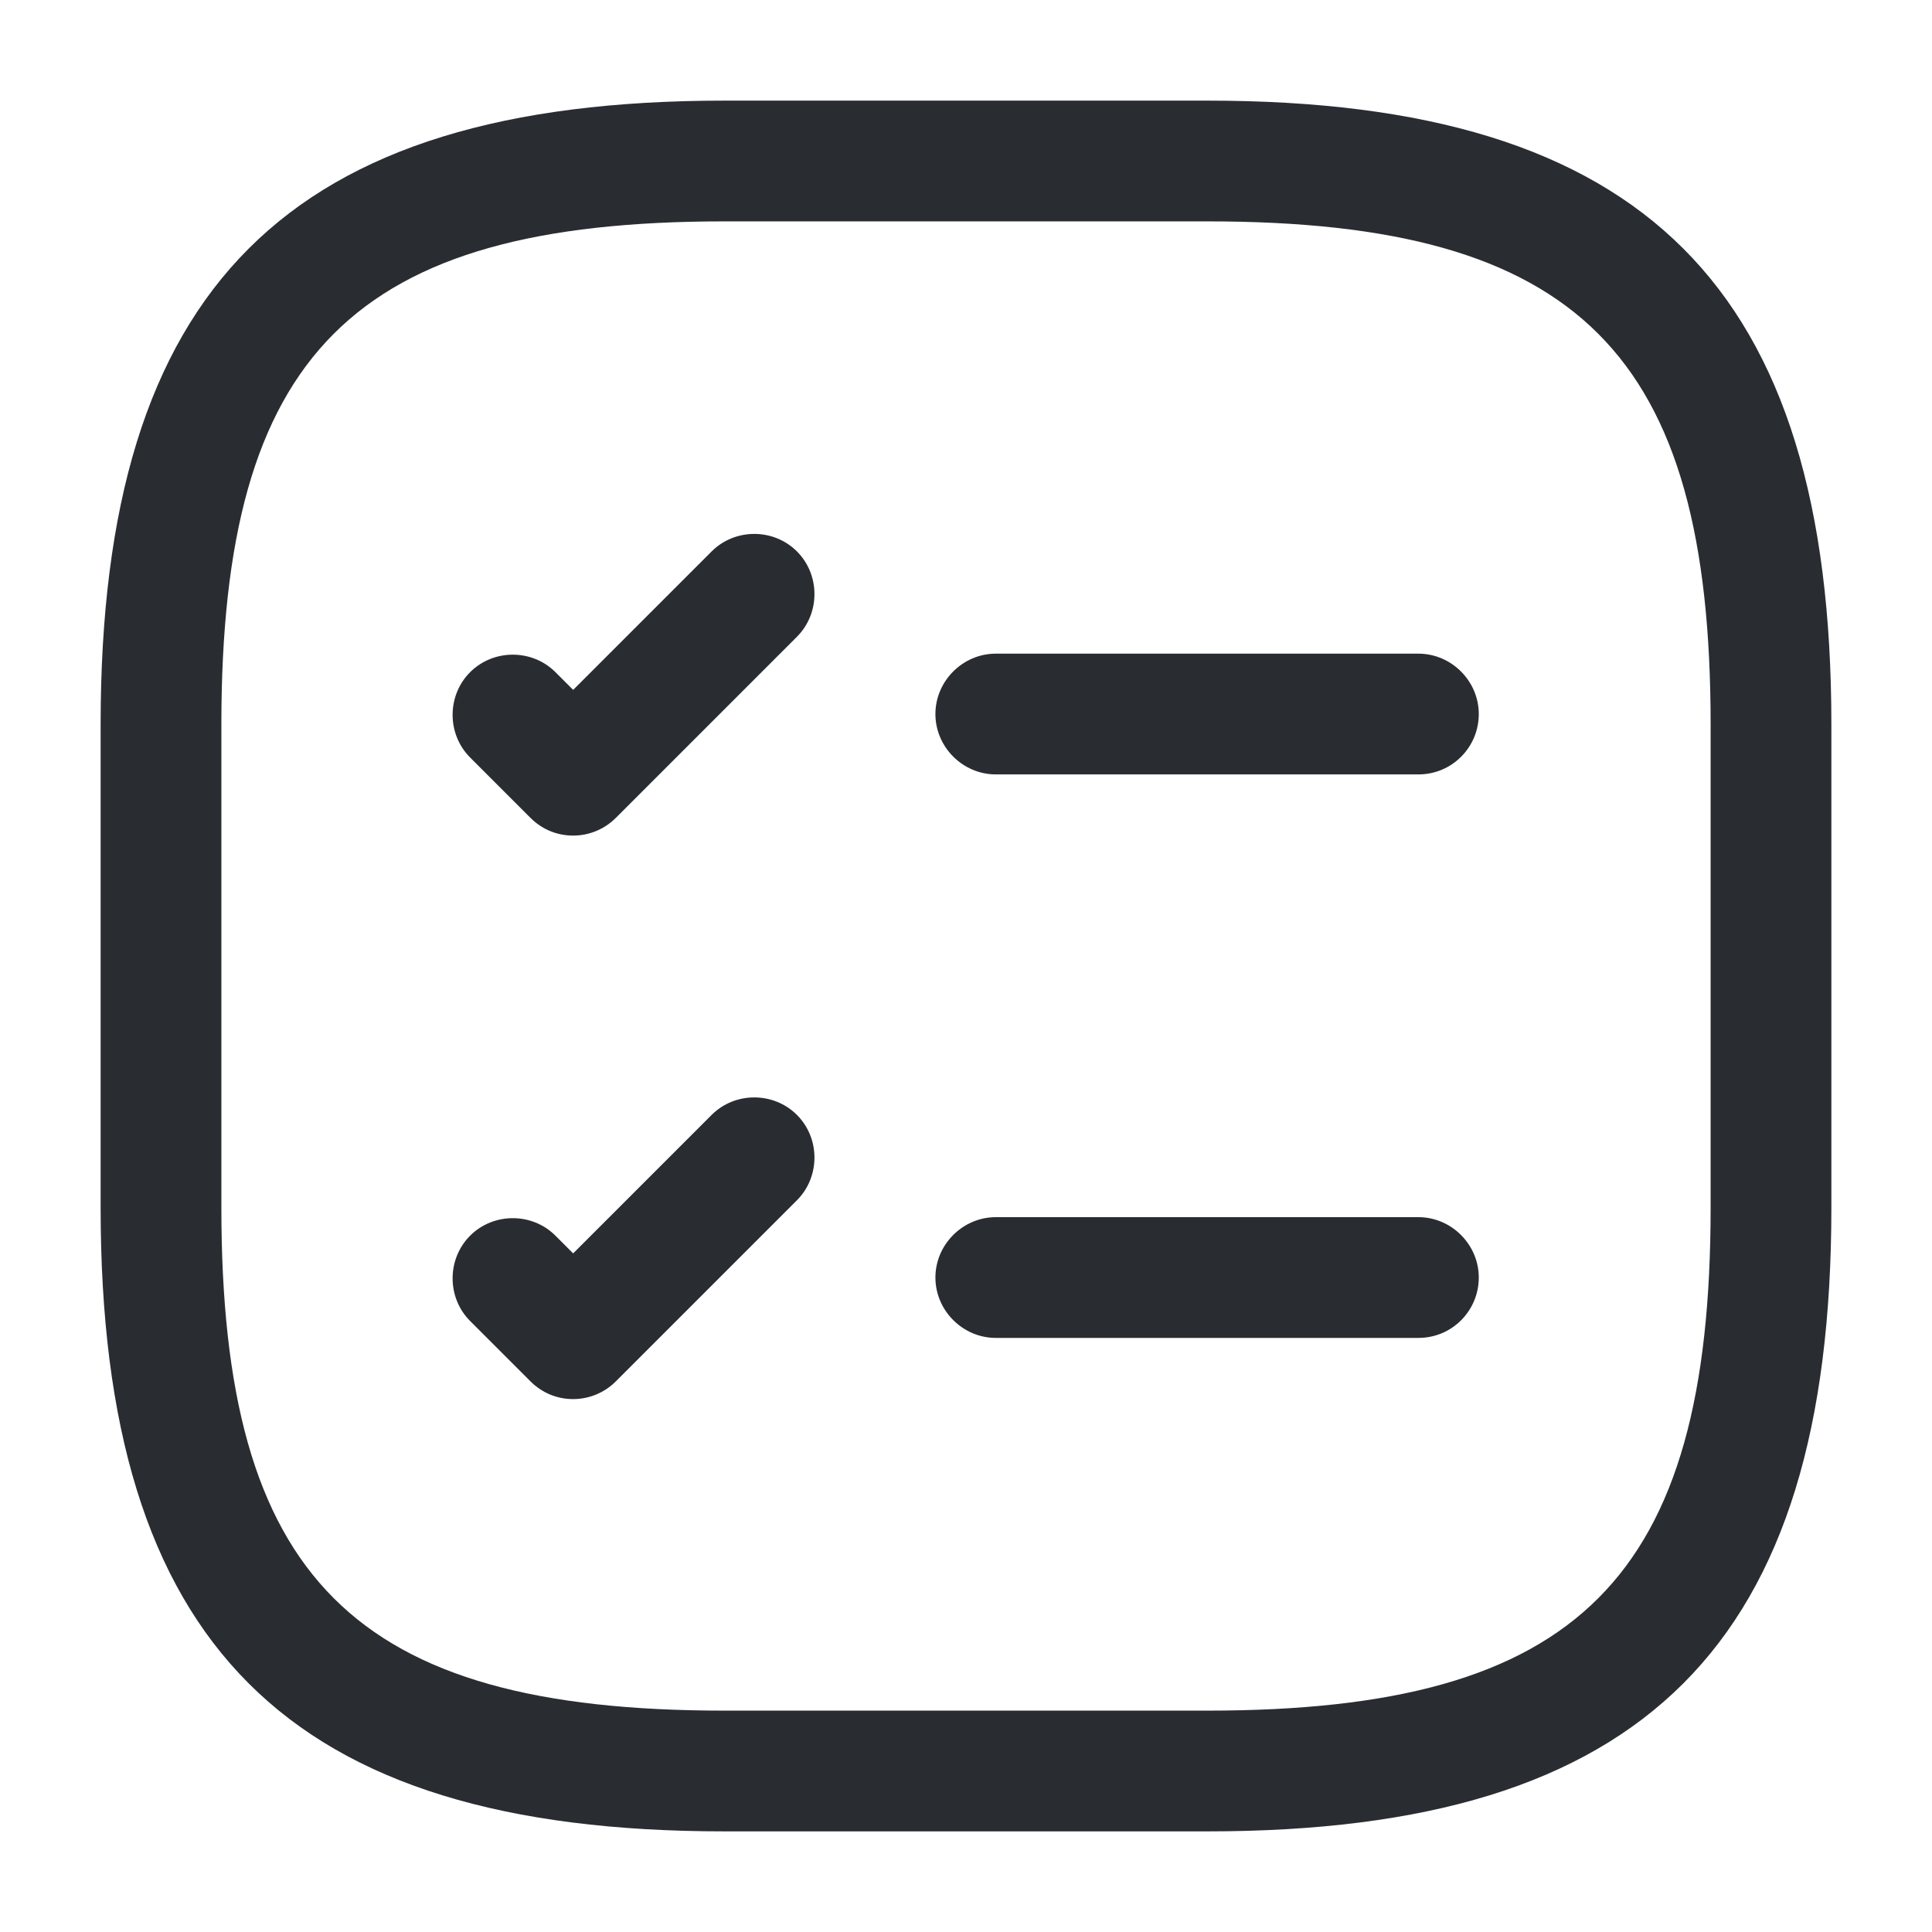
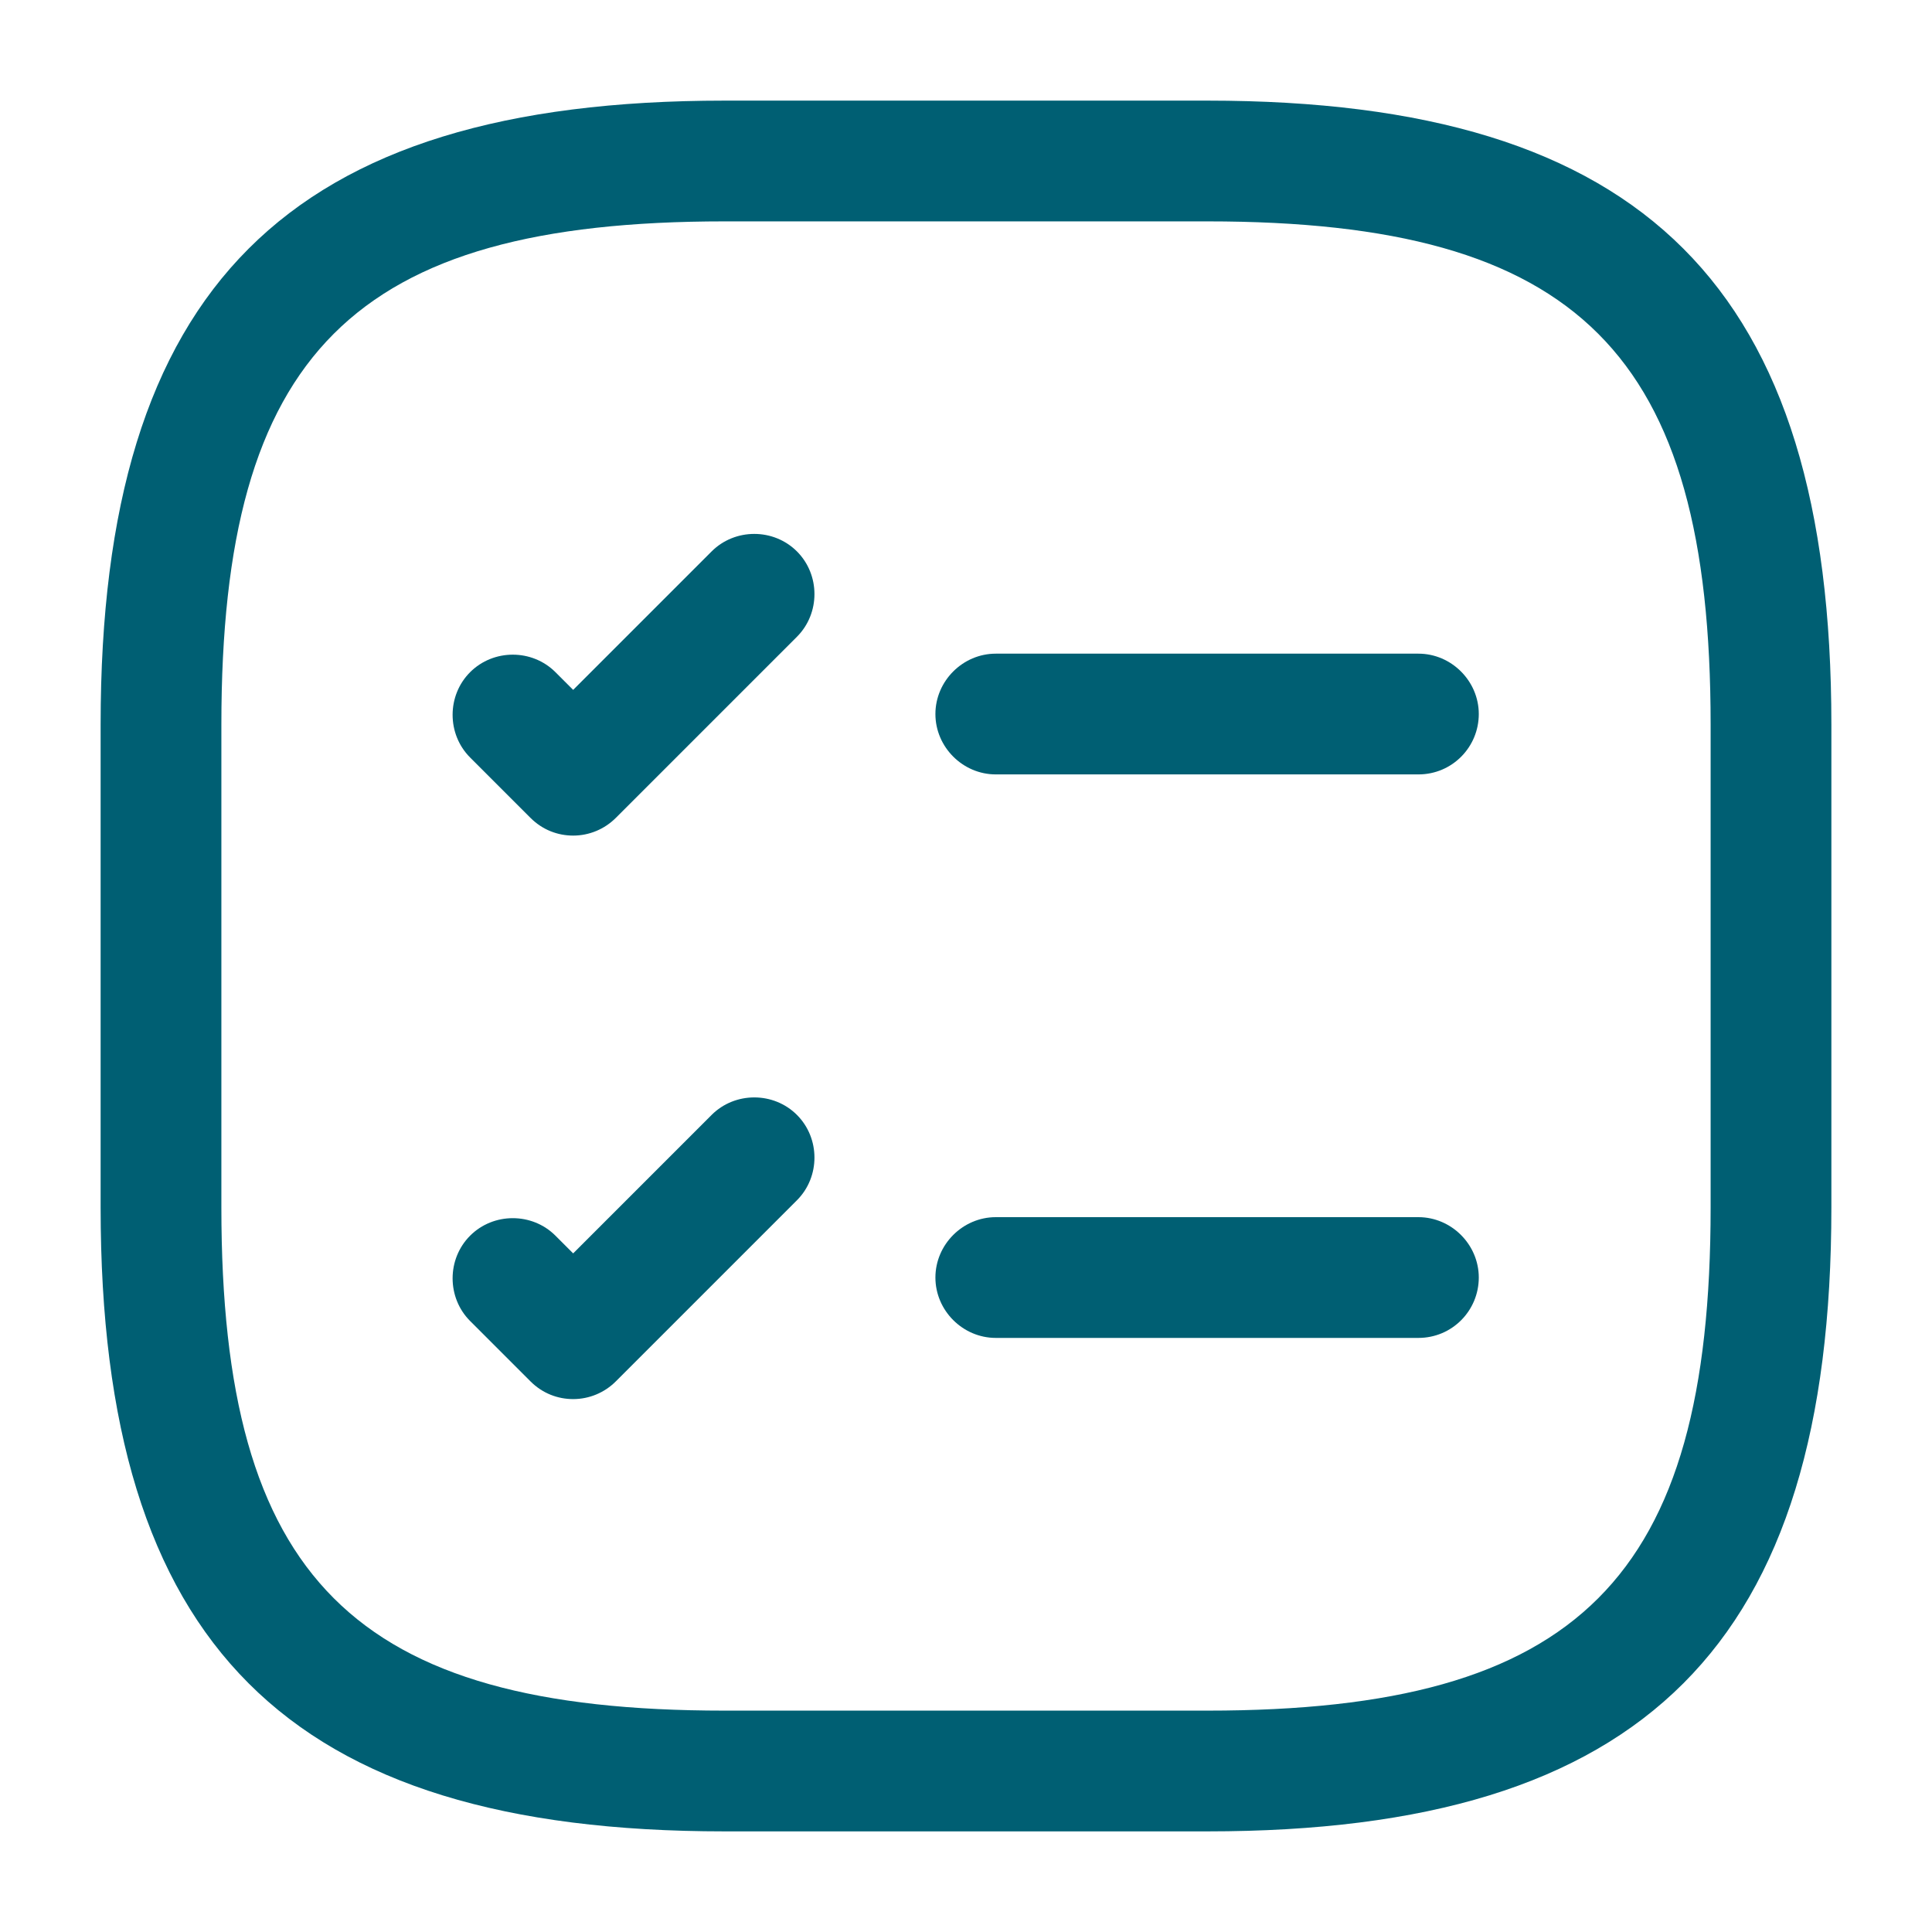
<svg xmlns="http://www.w3.org/2000/svg" width="24" height="24" viewBox="0 0 24 24" fill="none">
-   <path d="M17.62 9.62H12.37C11.96 9.62 11.62 9.28 11.62 8.87C11.62 8.46 11.96 8.12 12.37 8.12H17.62C18.03 8.12 18.37 8.46 18.37 8.87C18.37 9.28 18.04 9.62 17.62 9.62Z" fill="#292D32" />
-   <path d="M7.12 10.38C6.93 10.38 6.74 10.31 6.59 10.16L5.84 9.41C5.55 9.12 5.55 8.64 5.84 8.35C6.13 8.06 6.61 8.06 6.9 8.35L7.12 8.57L8.84 6.85C9.13 6.56 9.61 6.56 9.9 6.85C10.19 7.14 10.19 7.62 9.9 7.91L7.65 10.16C7.51 10.3 7.32 10.38 7.12 10.38Z" fill="#292D32" />
-   <path d="M17.62 16.62H12.37C11.96 16.62 11.62 16.28 11.62 15.87C11.62 15.46 11.96 15.12 12.37 15.12H17.62C18.03 15.12 18.37 15.46 18.37 15.87C18.37 16.28 18.04 16.62 17.62 16.62Z" fill="#292D32" />
-   <path d="M7.12 17.38C6.93 17.38 6.74 17.31 6.59 17.16L5.84 16.41C5.55 16.12 5.55 15.64 5.84 15.35C6.13 15.06 6.61 15.06 6.9 15.35L7.12 15.57L8.84 13.85C9.13 13.56 9.61 13.56 9.9 13.85C10.19 14.14 10.19 14.62 9.9 14.91L7.65 17.16C7.51 17.3 7.32 17.38 7.12 17.38Z" fill="#292D32" />
-   <path d="M15 22.75H9C3.57 22.75 1.25 20.43 1.25 15V9C1.25 3.57 3.57 1.25 9 1.25H15C20.43 1.25 22.75 3.57 22.75 9V15C22.75 20.43 20.43 22.75 15 22.75ZM9 2.75C4.39 2.75 2.75 4.39 2.75 9V15C2.75 19.61 4.39 21.25 9 21.25H15C19.61 21.25 21.25 19.61 21.25 15V9C21.25 4.39 19.61 2.75 15 2.75H9Z" fill="#292D32" />
+   <path d="M17.62 9.62H12.37C11.96 9.62 11.62 9.28 11.62 8.87C11.62 8.46 11.96 8.12 12.37 8.12H17.62C18.03 8.12 18.37 8.46 18.37 8.87C18.37 9.28 18.04 9.62 17.62 9.62Z" fill="#005F73" />
+   <path d="M7.12 10.38C6.93 10.38 6.74 10.31 6.59 10.16L5.84 9.41C5.55 9.12 5.55 8.64 5.84 8.35C6.13 8.06 6.61 8.06 6.9 8.35L7.12 8.57L8.84 6.85C9.13 6.56 9.61 6.56 9.9 6.85C10.19 7.14 10.19 7.62 9.9 7.91L7.65 10.16C7.51 10.3 7.32 10.38 7.12 10.38Z" fill="#005F73" />
+   <path d="M17.62 16.62H12.37C11.96 16.62 11.62 16.28 11.62 15.87C11.62 15.46 11.96 15.12 12.37 15.12H17.62C18.03 15.12 18.37 15.46 18.37 15.87C18.37 16.28 18.04 16.62 17.62 16.62Z" fill="#005F73" />
+   <path d="M7.12 17.38C6.93 17.38 6.74 17.31 6.59 17.16L5.84 16.41C5.55 16.12 5.55 15.64 5.84 15.35C6.13 15.06 6.61 15.06 6.9 15.35L7.12 15.57L8.84 13.85C9.13 13.56 9.61 13.56 9.9 13.85C10.19 14.14 10.19 14.62 9.9 14.91L7.65 17.16C7.51 17.3 7.32 17.38 7.12 17.38Z" fill="#005F73" />
+   <path d="M15 22.75H9C3.57 22.75 1.25 20.43 1.25 15V9C1.25 3.57 3.57 1.25 9 1.25H15C20.43 1.25 22.75 3.57 22.75 9V15C22.75 20.43 20.43 22.75 15 22.75ZM9 2.75C4.39 2.75 2.75 4.39 2.75 9V15C2.75 19.61 4.39 21.25 9 21.25H15C19.61 21.25 21.25 19.61 21.25 15V9C21.25 4.39 19.61 2.75 15 2.75H9Z" fill="#005F73" />
</svg>
